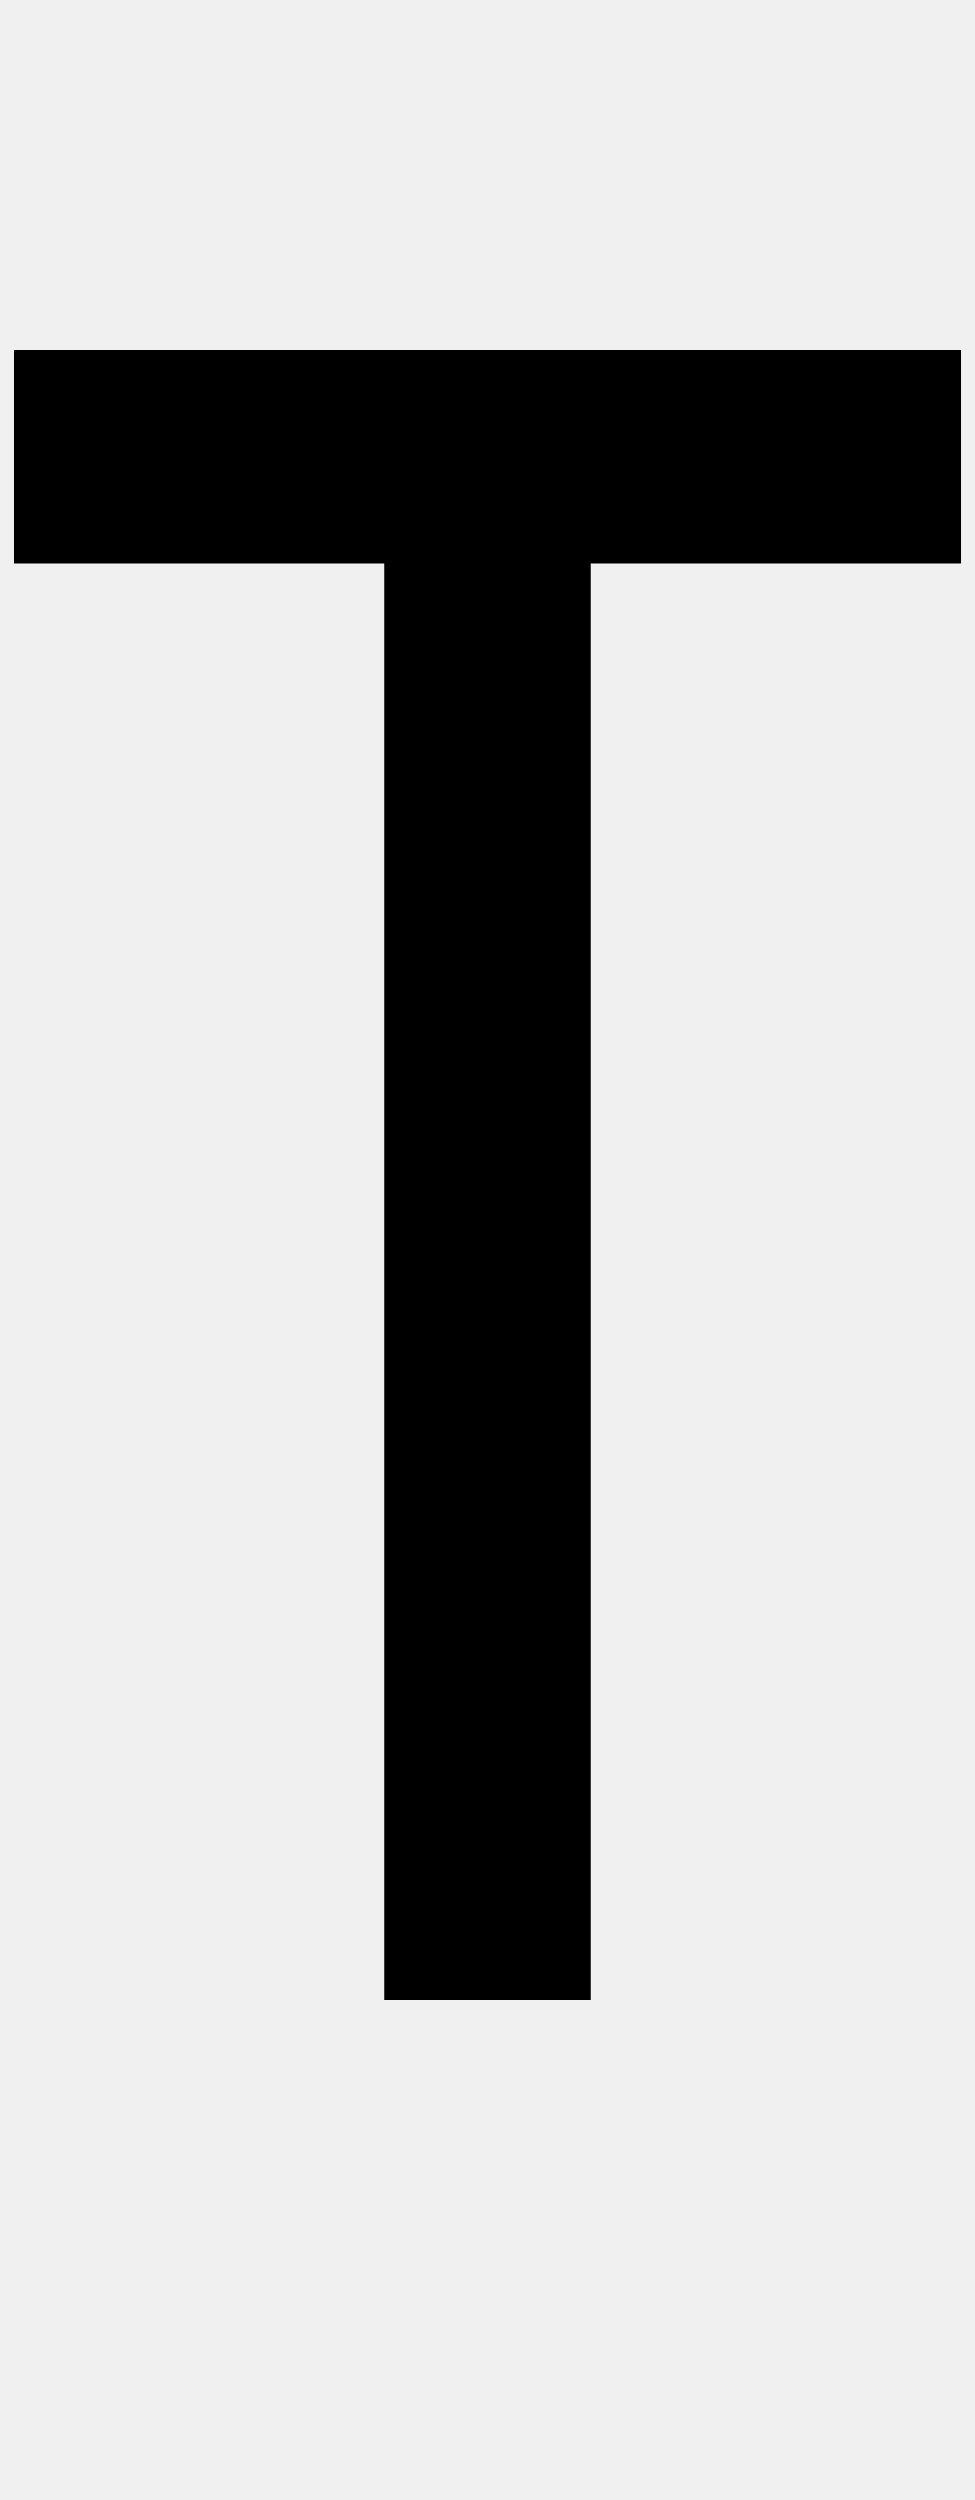
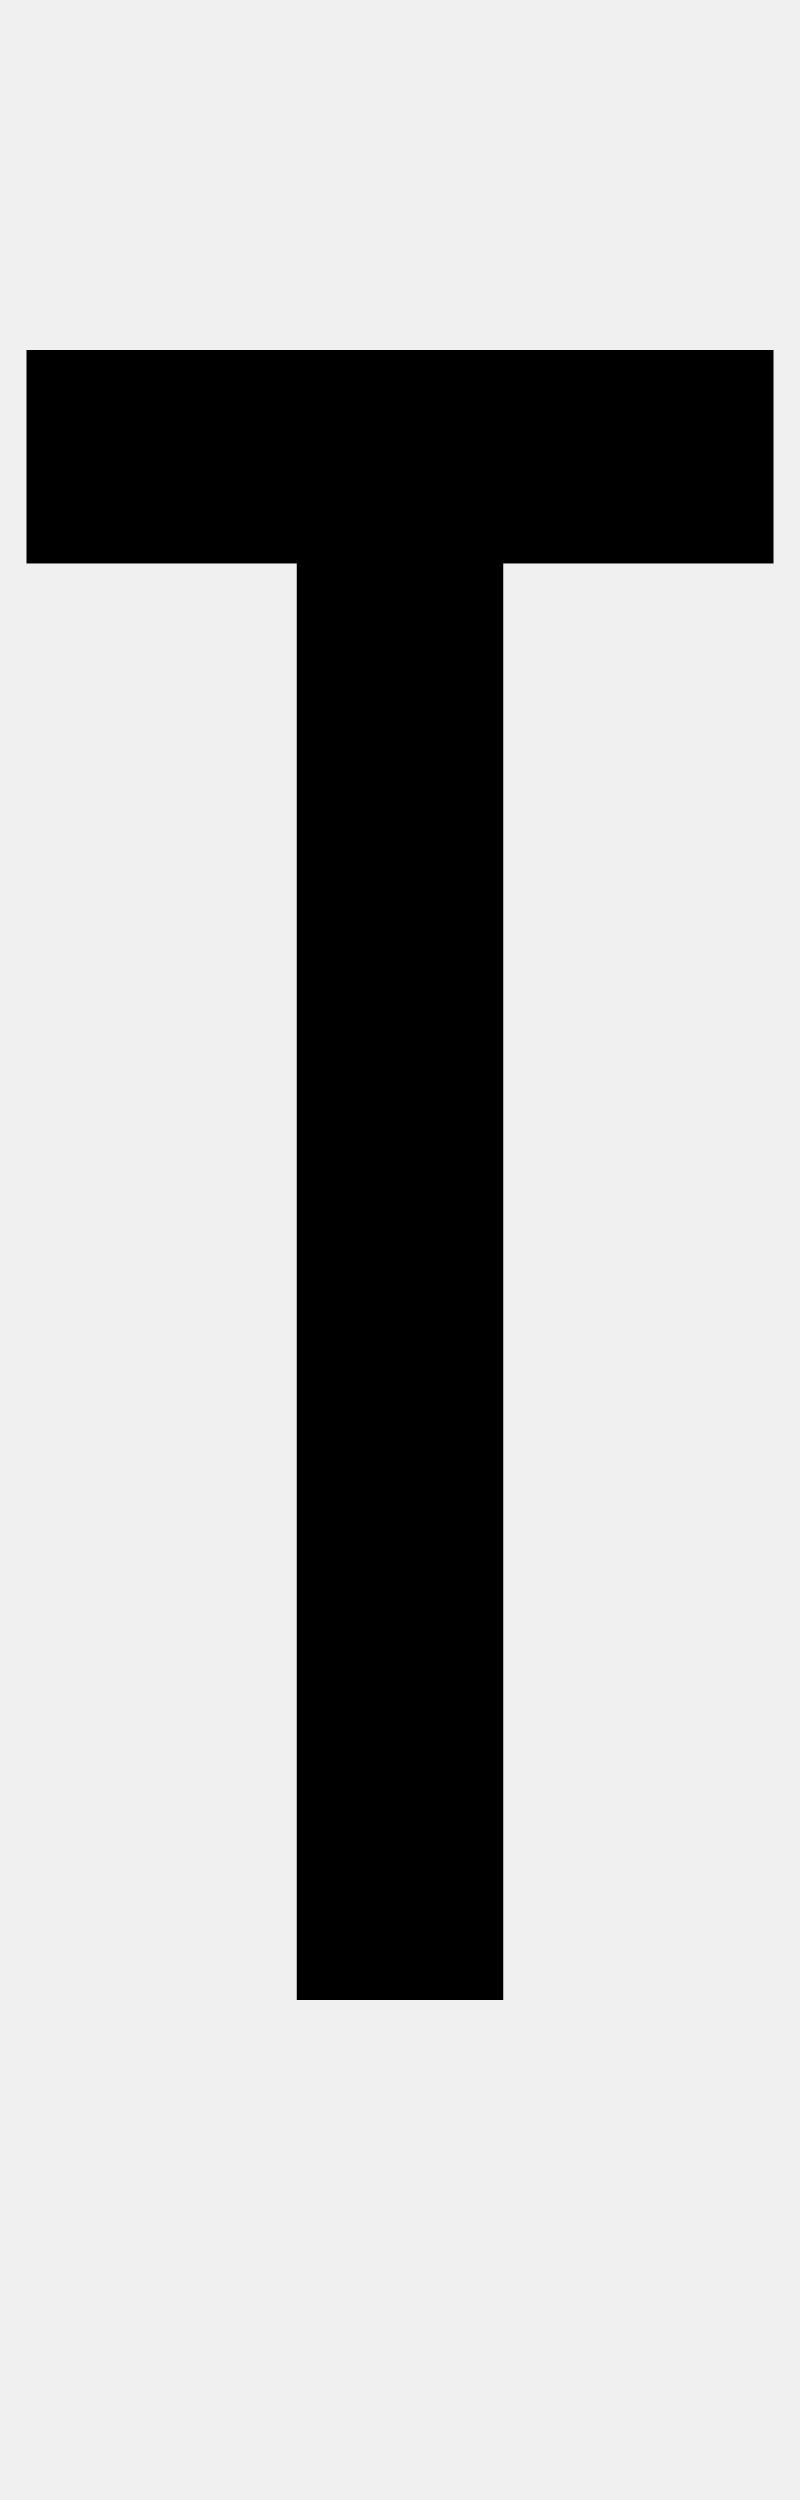
- <svg xmlns="http://www.w3.org/2000/svg" version="1.1" width="39" height="100" id="svg4460">
+ <svg xmlns="http://www.w3.org/2000/svg" version="1.1" width="32" height="100" id="svg4460">
  <defs id="defs4462" />
  <g aria-label="C" id="text3215" style="font-size:32px;line-height:1.25" transform="translate(-37.75,-4)">
    <g aria-label="A" id="text5282" transform="matrix(1.629091,0,0,2.829203,-41.00273,-68.77696)">
-       <path d="M 62.846,33.69 V 54 H 57.776 V 33.69 h -9.091 v -3.018 h 23.253 v 3.018 z" style="font-weight:bold;font-size:12.7px;line-height:1;font-family:'Caviar Dreams';-inkscape-font-specification:'Caviar Dreams Bold';text-align:center;text-anchor:middle;fill:#000000;stroke:#ffffff;stroke-width:0;stroke-linecap:round" id="path490" />
+       <path d="M 60.698,33.69 V 54 H 55.628 V 33.69 h -6.636 v -3.018 h 18.342 v 3.018 z" style="font-weight:bold;font-size:12.7px;line-height:1;font-family:'Caviar Dreams';-inkscape-font-specification:'Caviar Dreams Bold';text-align:center;text-anchor:middle;fill:#000000;stroke:#ffffff;stroke-width:0;stroke-linecap:round" id="path490" />
    </g>
  </g>
</svg>
